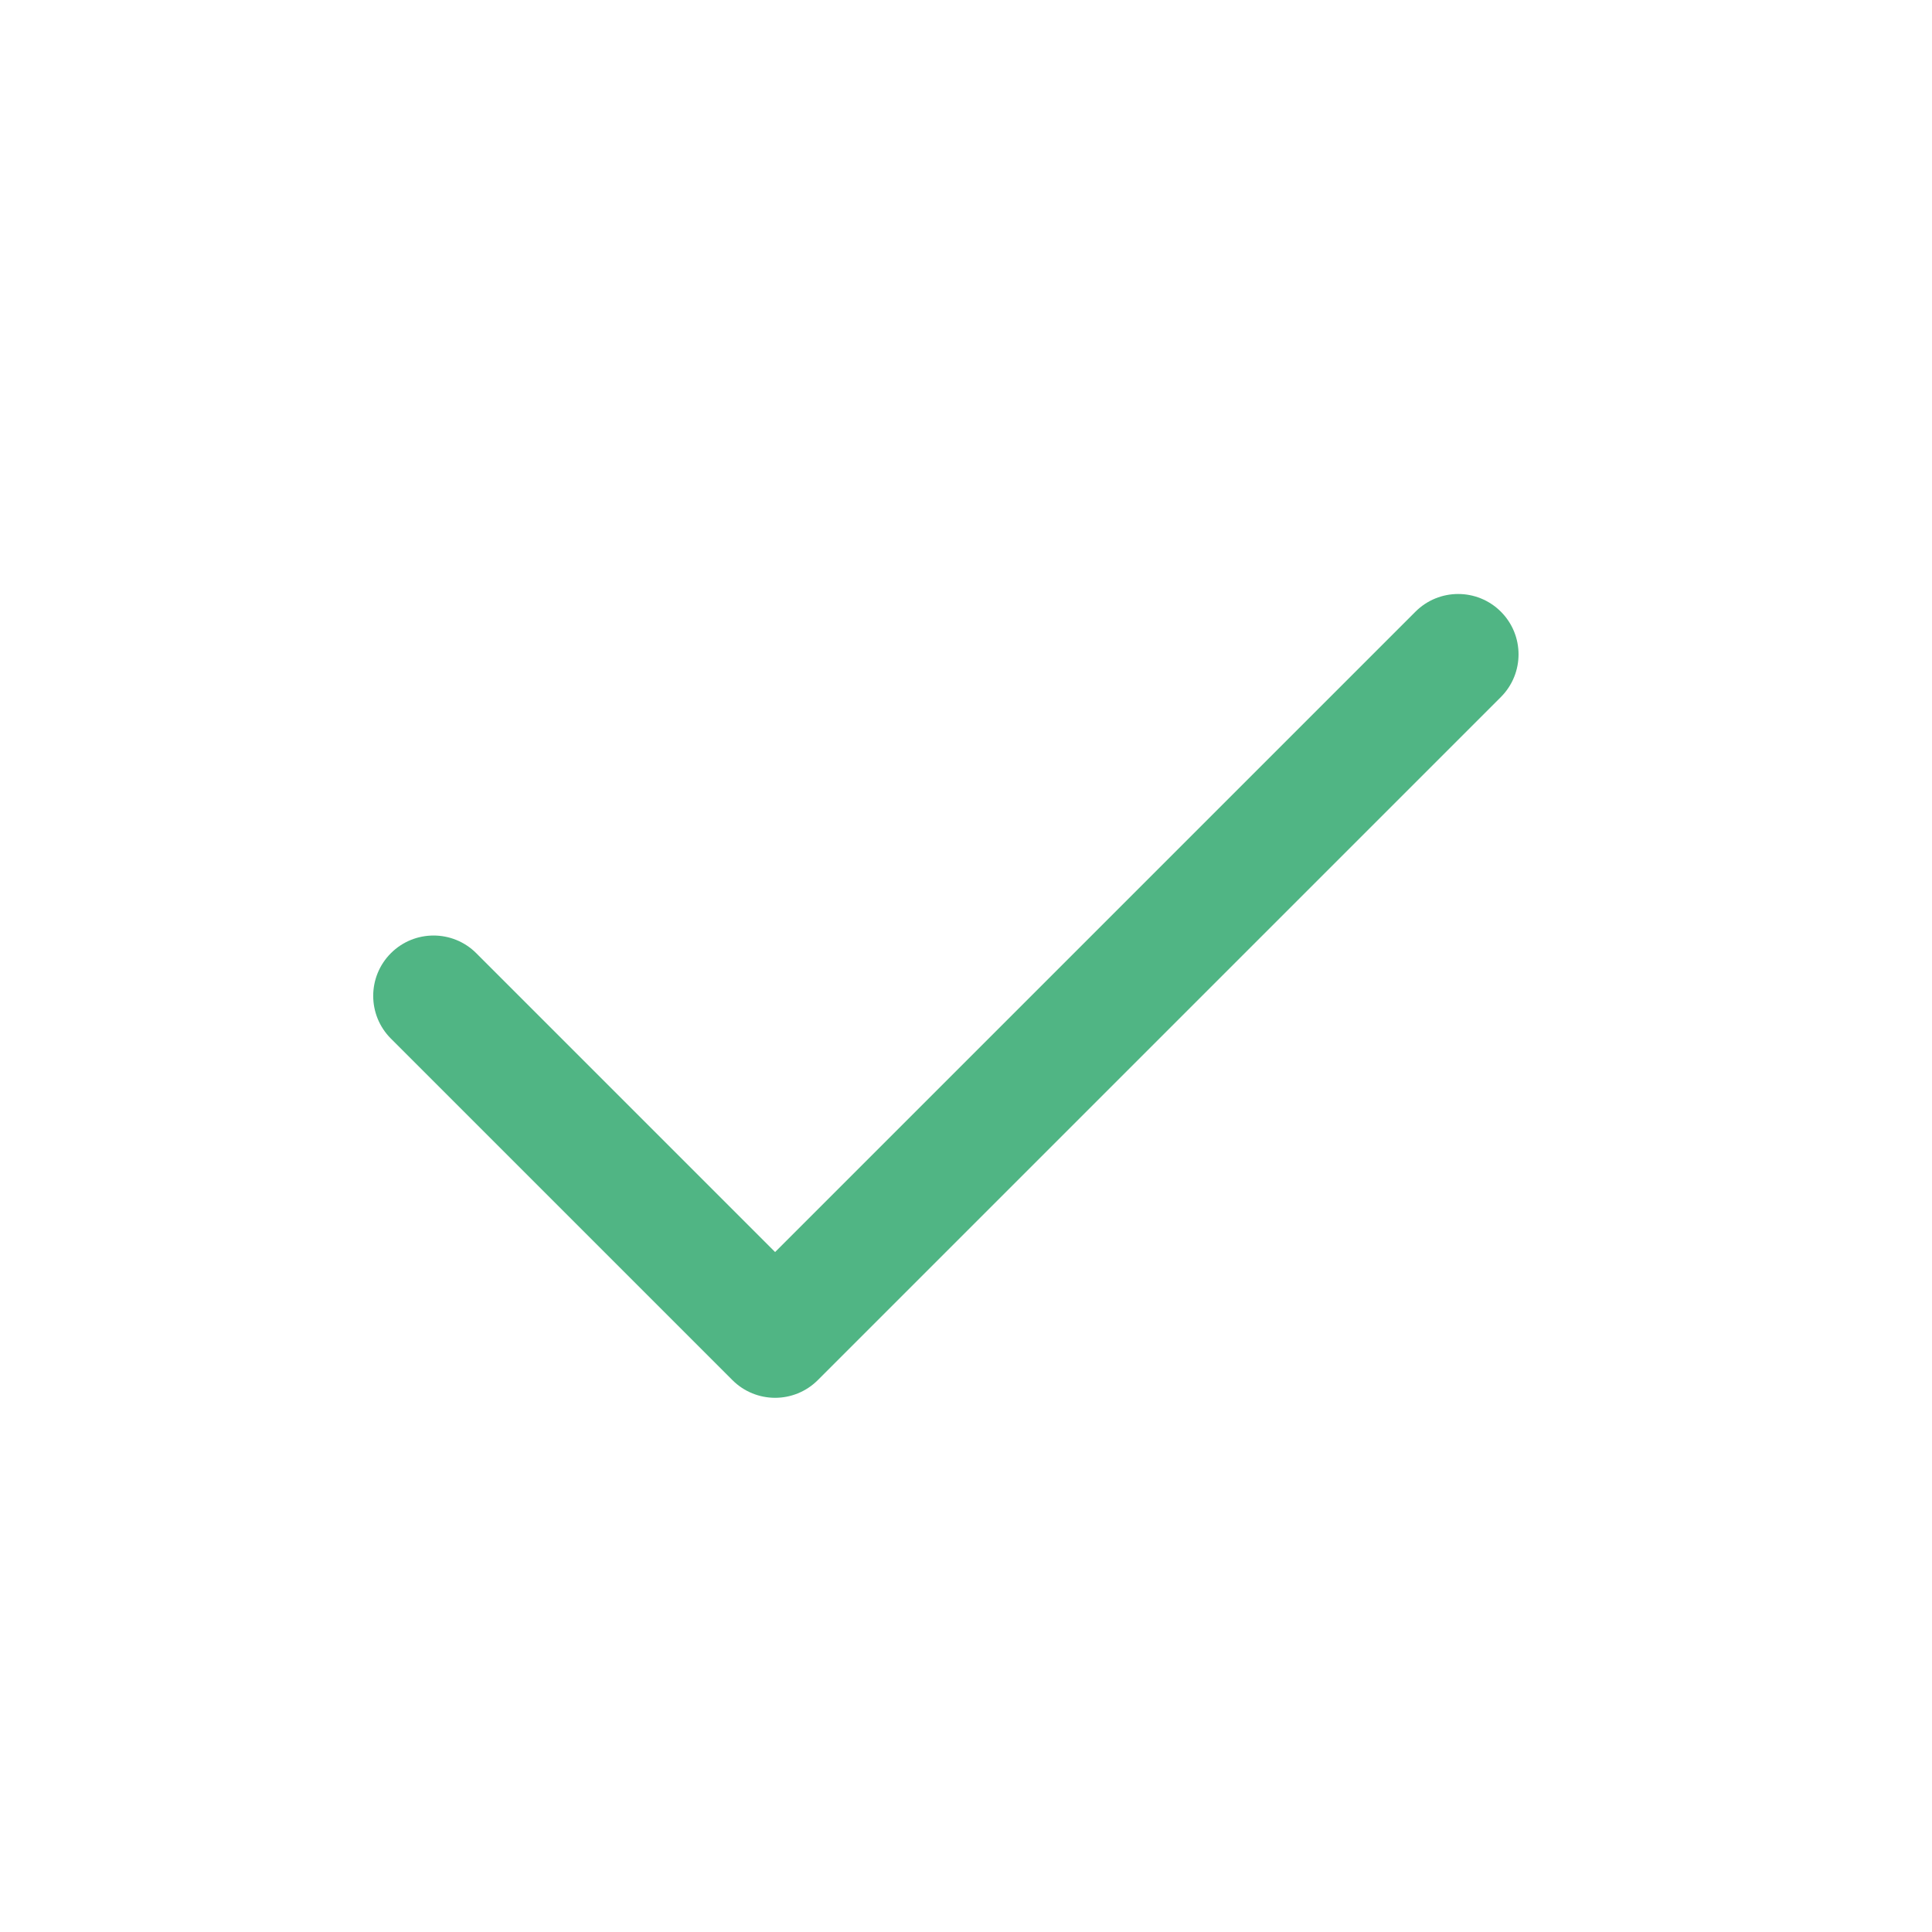
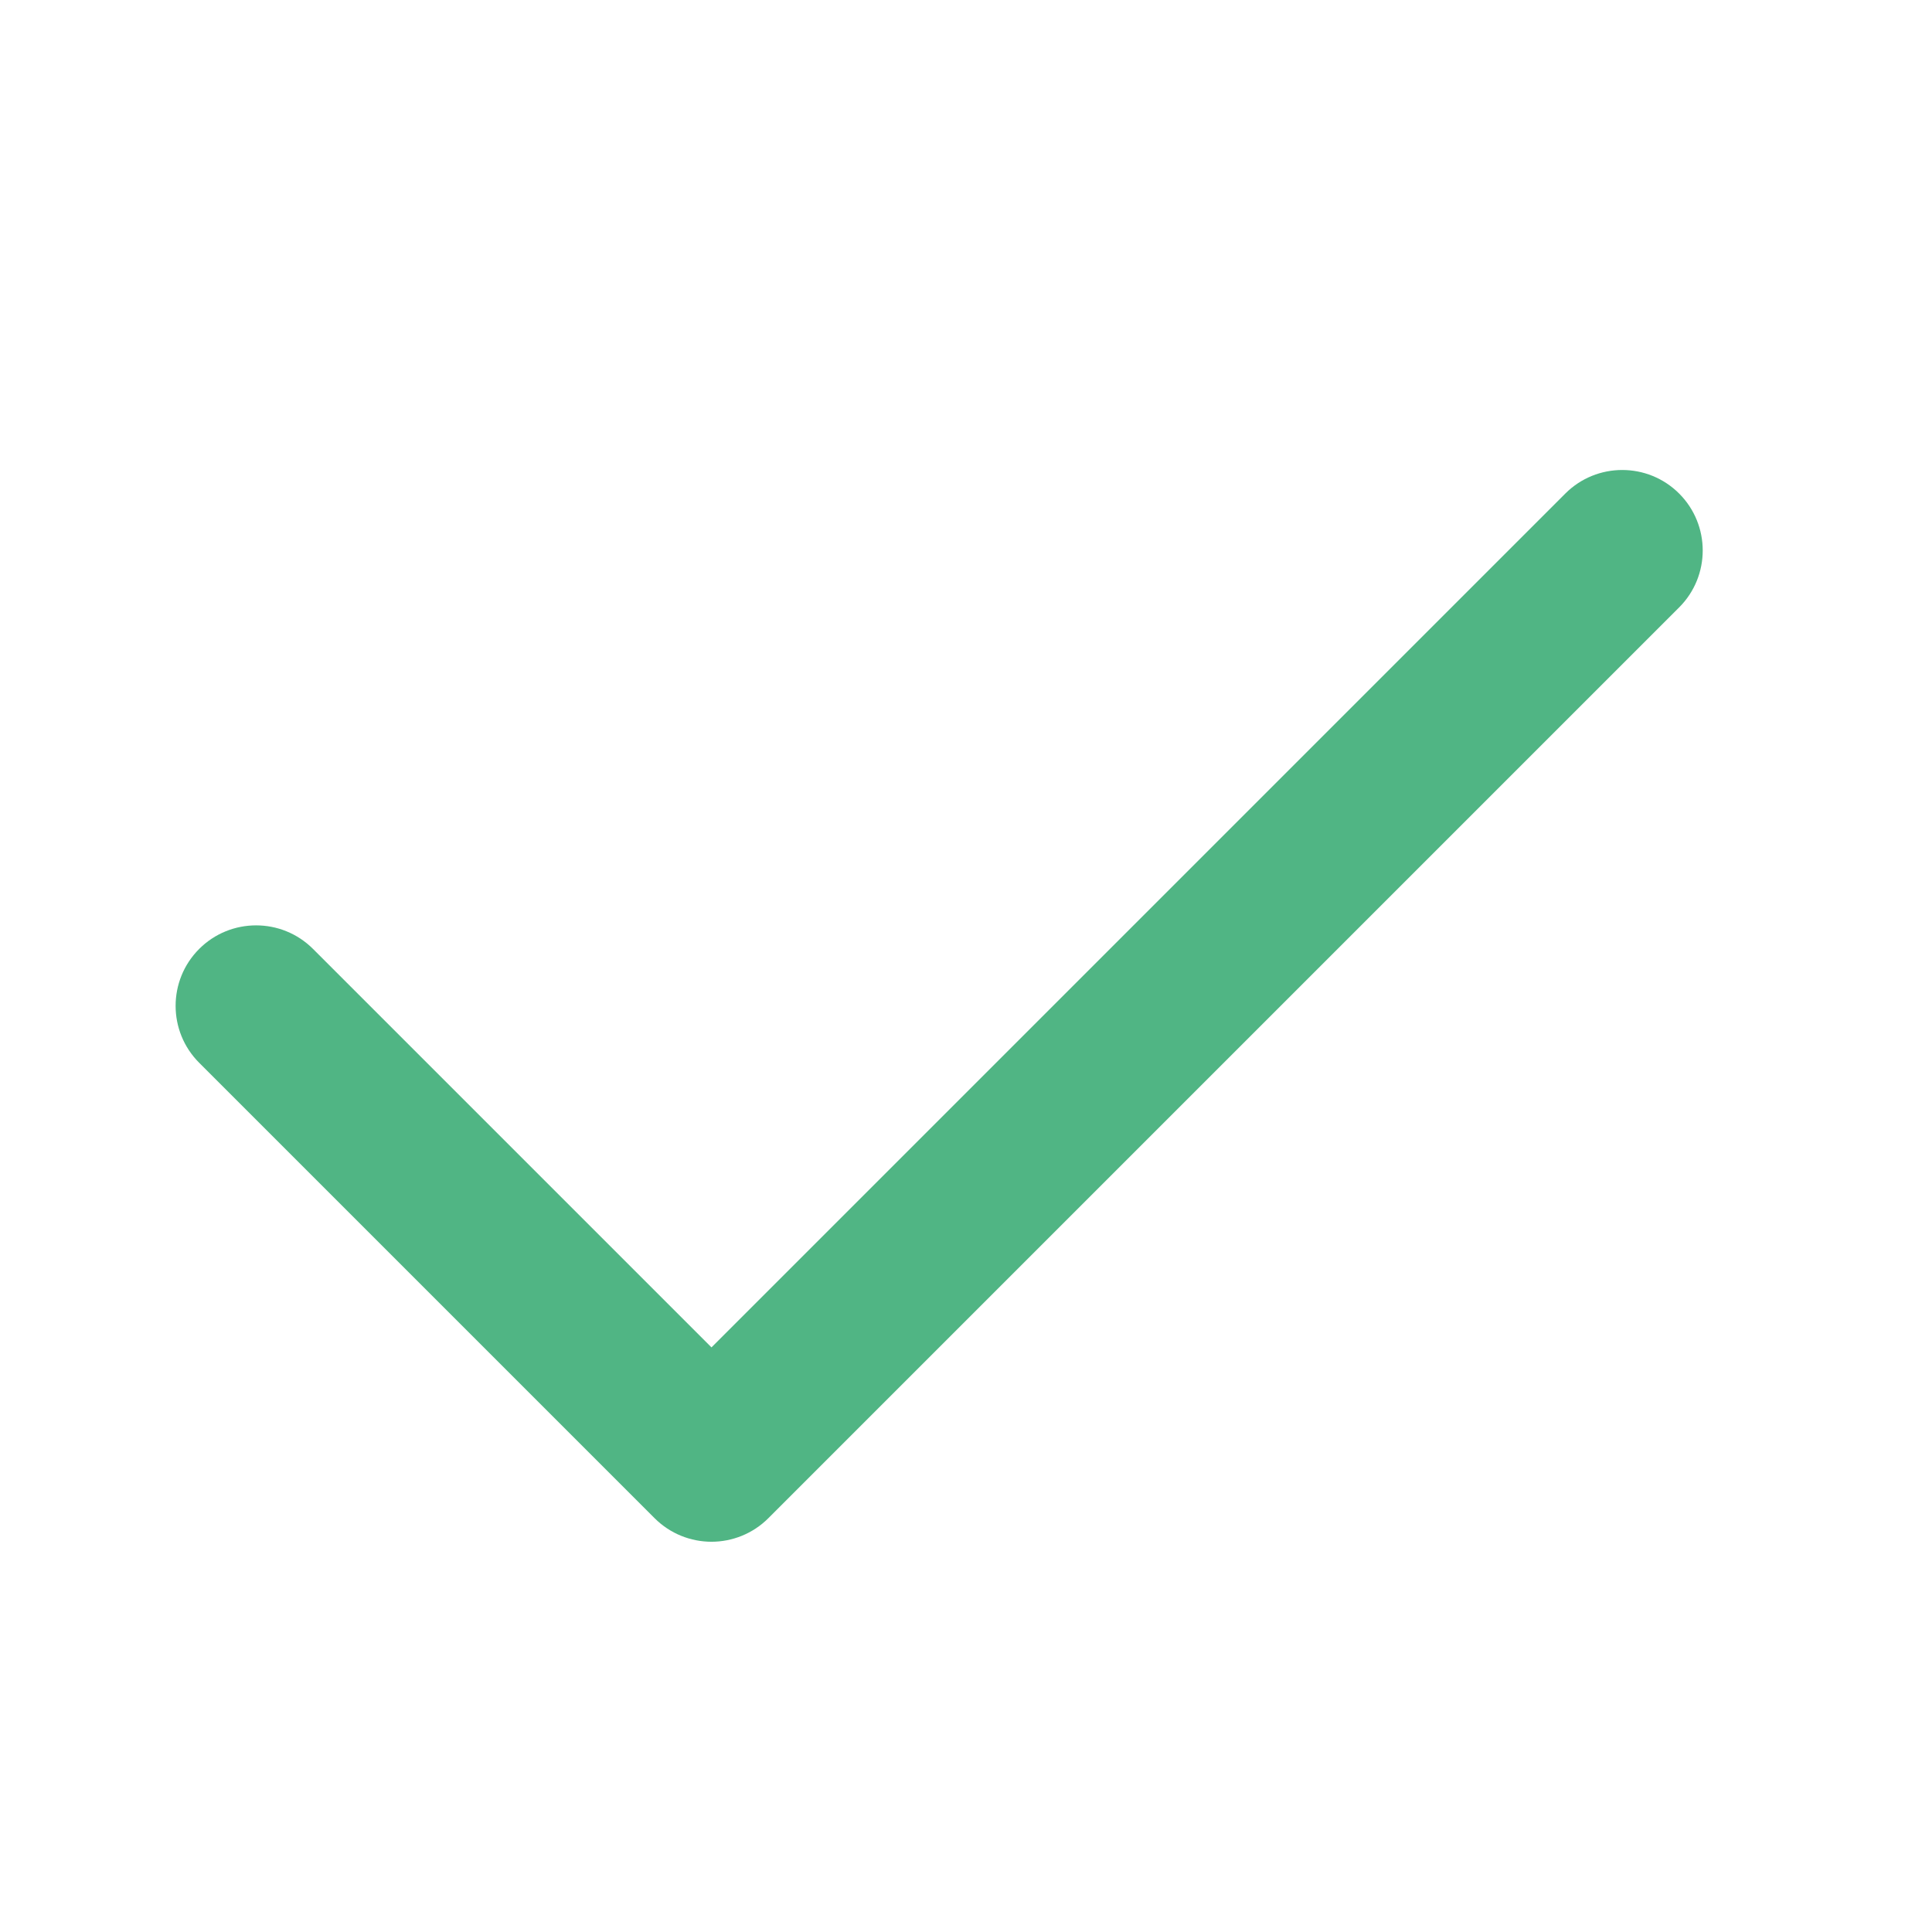
- <svg xmlns="http://www.w3.org/2000/svg" width="48px" height="48px" viewBox="0 0 48 48" version="1.1">
+ <svg xmlns="http://www.w3.org/2000/svg" width="36px" height="36px" viewBox="0 0 36 36" version="1.1">
  <defs />
  <g id="Page-1" stroke="none" stroke-width="1" fill="none" fill-rule="evenodd">
-     <path d="M30.561,33.561 C30.289,33.832 29.914,34 29.5,34 L17.5,34 C16.672,34 16,33.328 16,32.5 C16,31.672 16.672,31 17.5,31 L28,31 L28,8.5 C28,7.672 28.672,7 29.5,7 C30.328,7 31,7.672 31,8.5 L31,32.5 C31,32.914 30.832,33.289 30.561,33.561 Z" id="Shape" fill="#50B584" transform="translate(23.5, 20.5) rotate(-315) translate(-23.5, -20.5) " />
+     <g id="todo-item-style" transform="translate(2, -1)" fill="#50B584">
+       <g id="Page-1">
+         <path d="M22.561,28.561 C22.289,28.832 21.914,29 21.5,29 L9.5,29 C8.672,29 8,28.328 8,27.5 C8,26.672 8.672,26 9.5,26 L20,26 L20,3.5 C20,2.672 20.672,2 21.5,2 C22.328,2 23,2.672 23,3.5 L23,27.5 C23,27.914 22.832,28.289 22.561,28.561 L22.561,28.561 Z" id="Shape" transform="translate(15.5, 15.5) rotate(45) translate(-15.5, -15.5) " />
+       </g>
+     </g>
  </g>
</svg>
